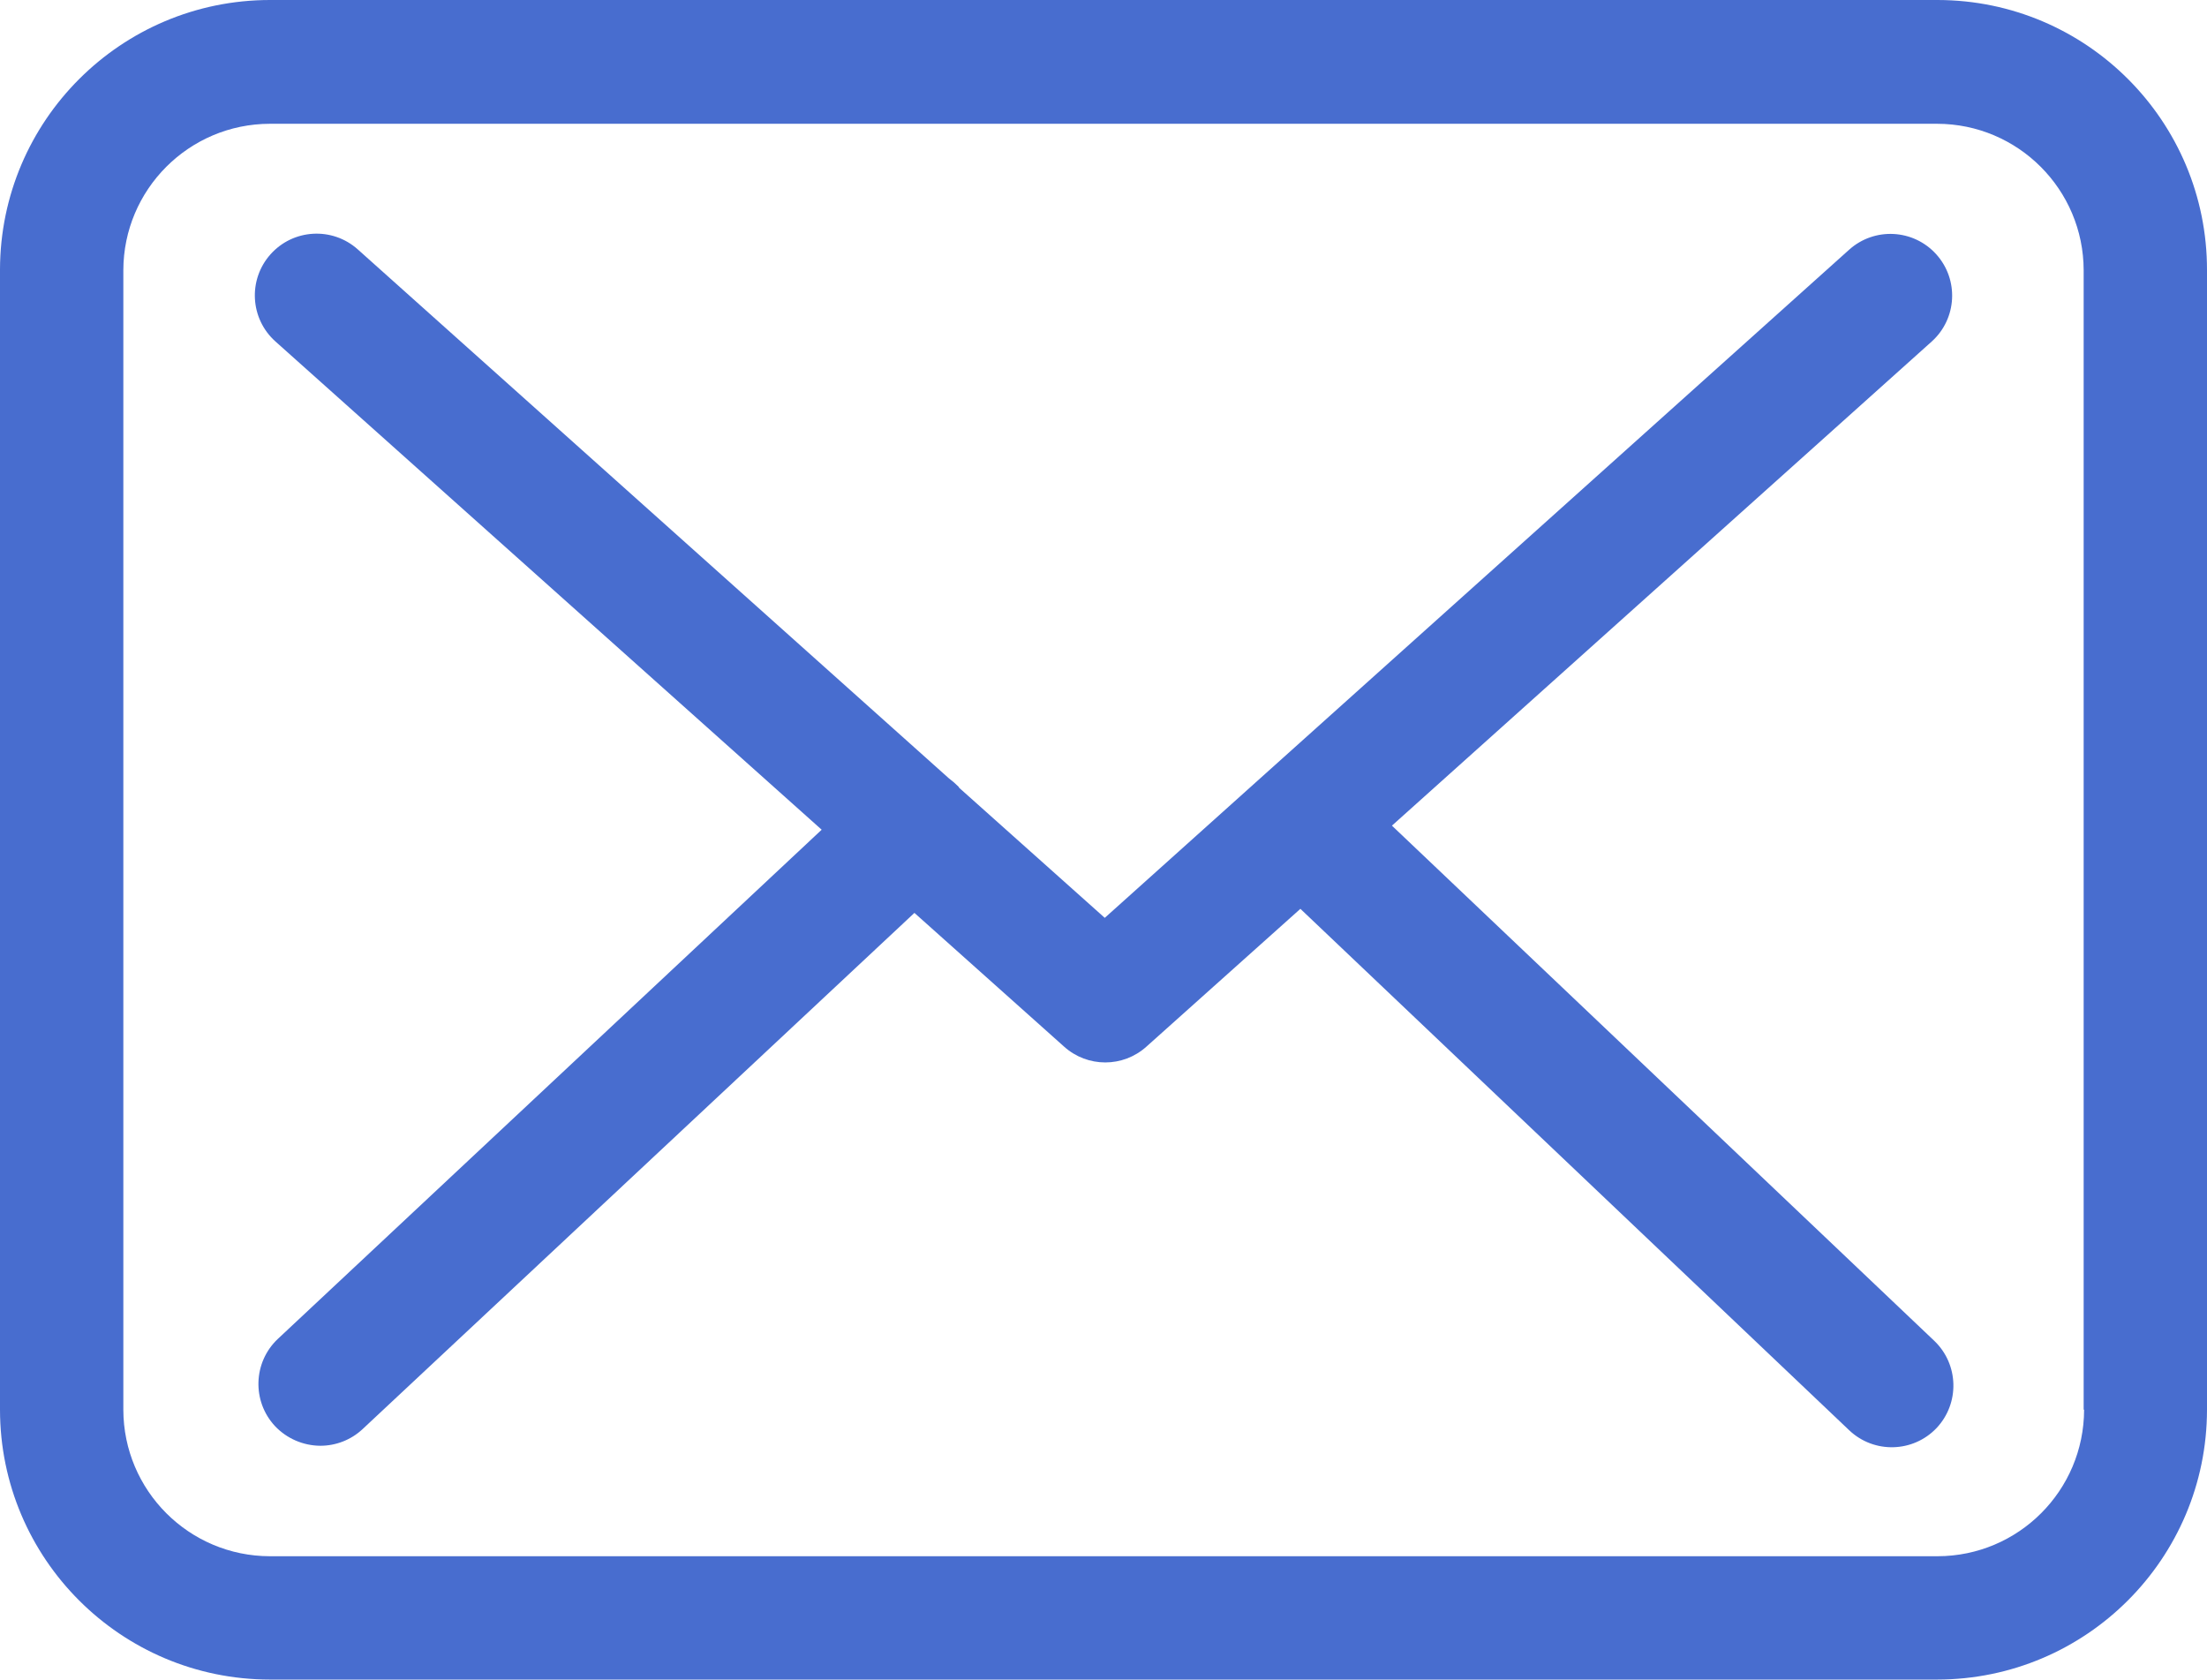
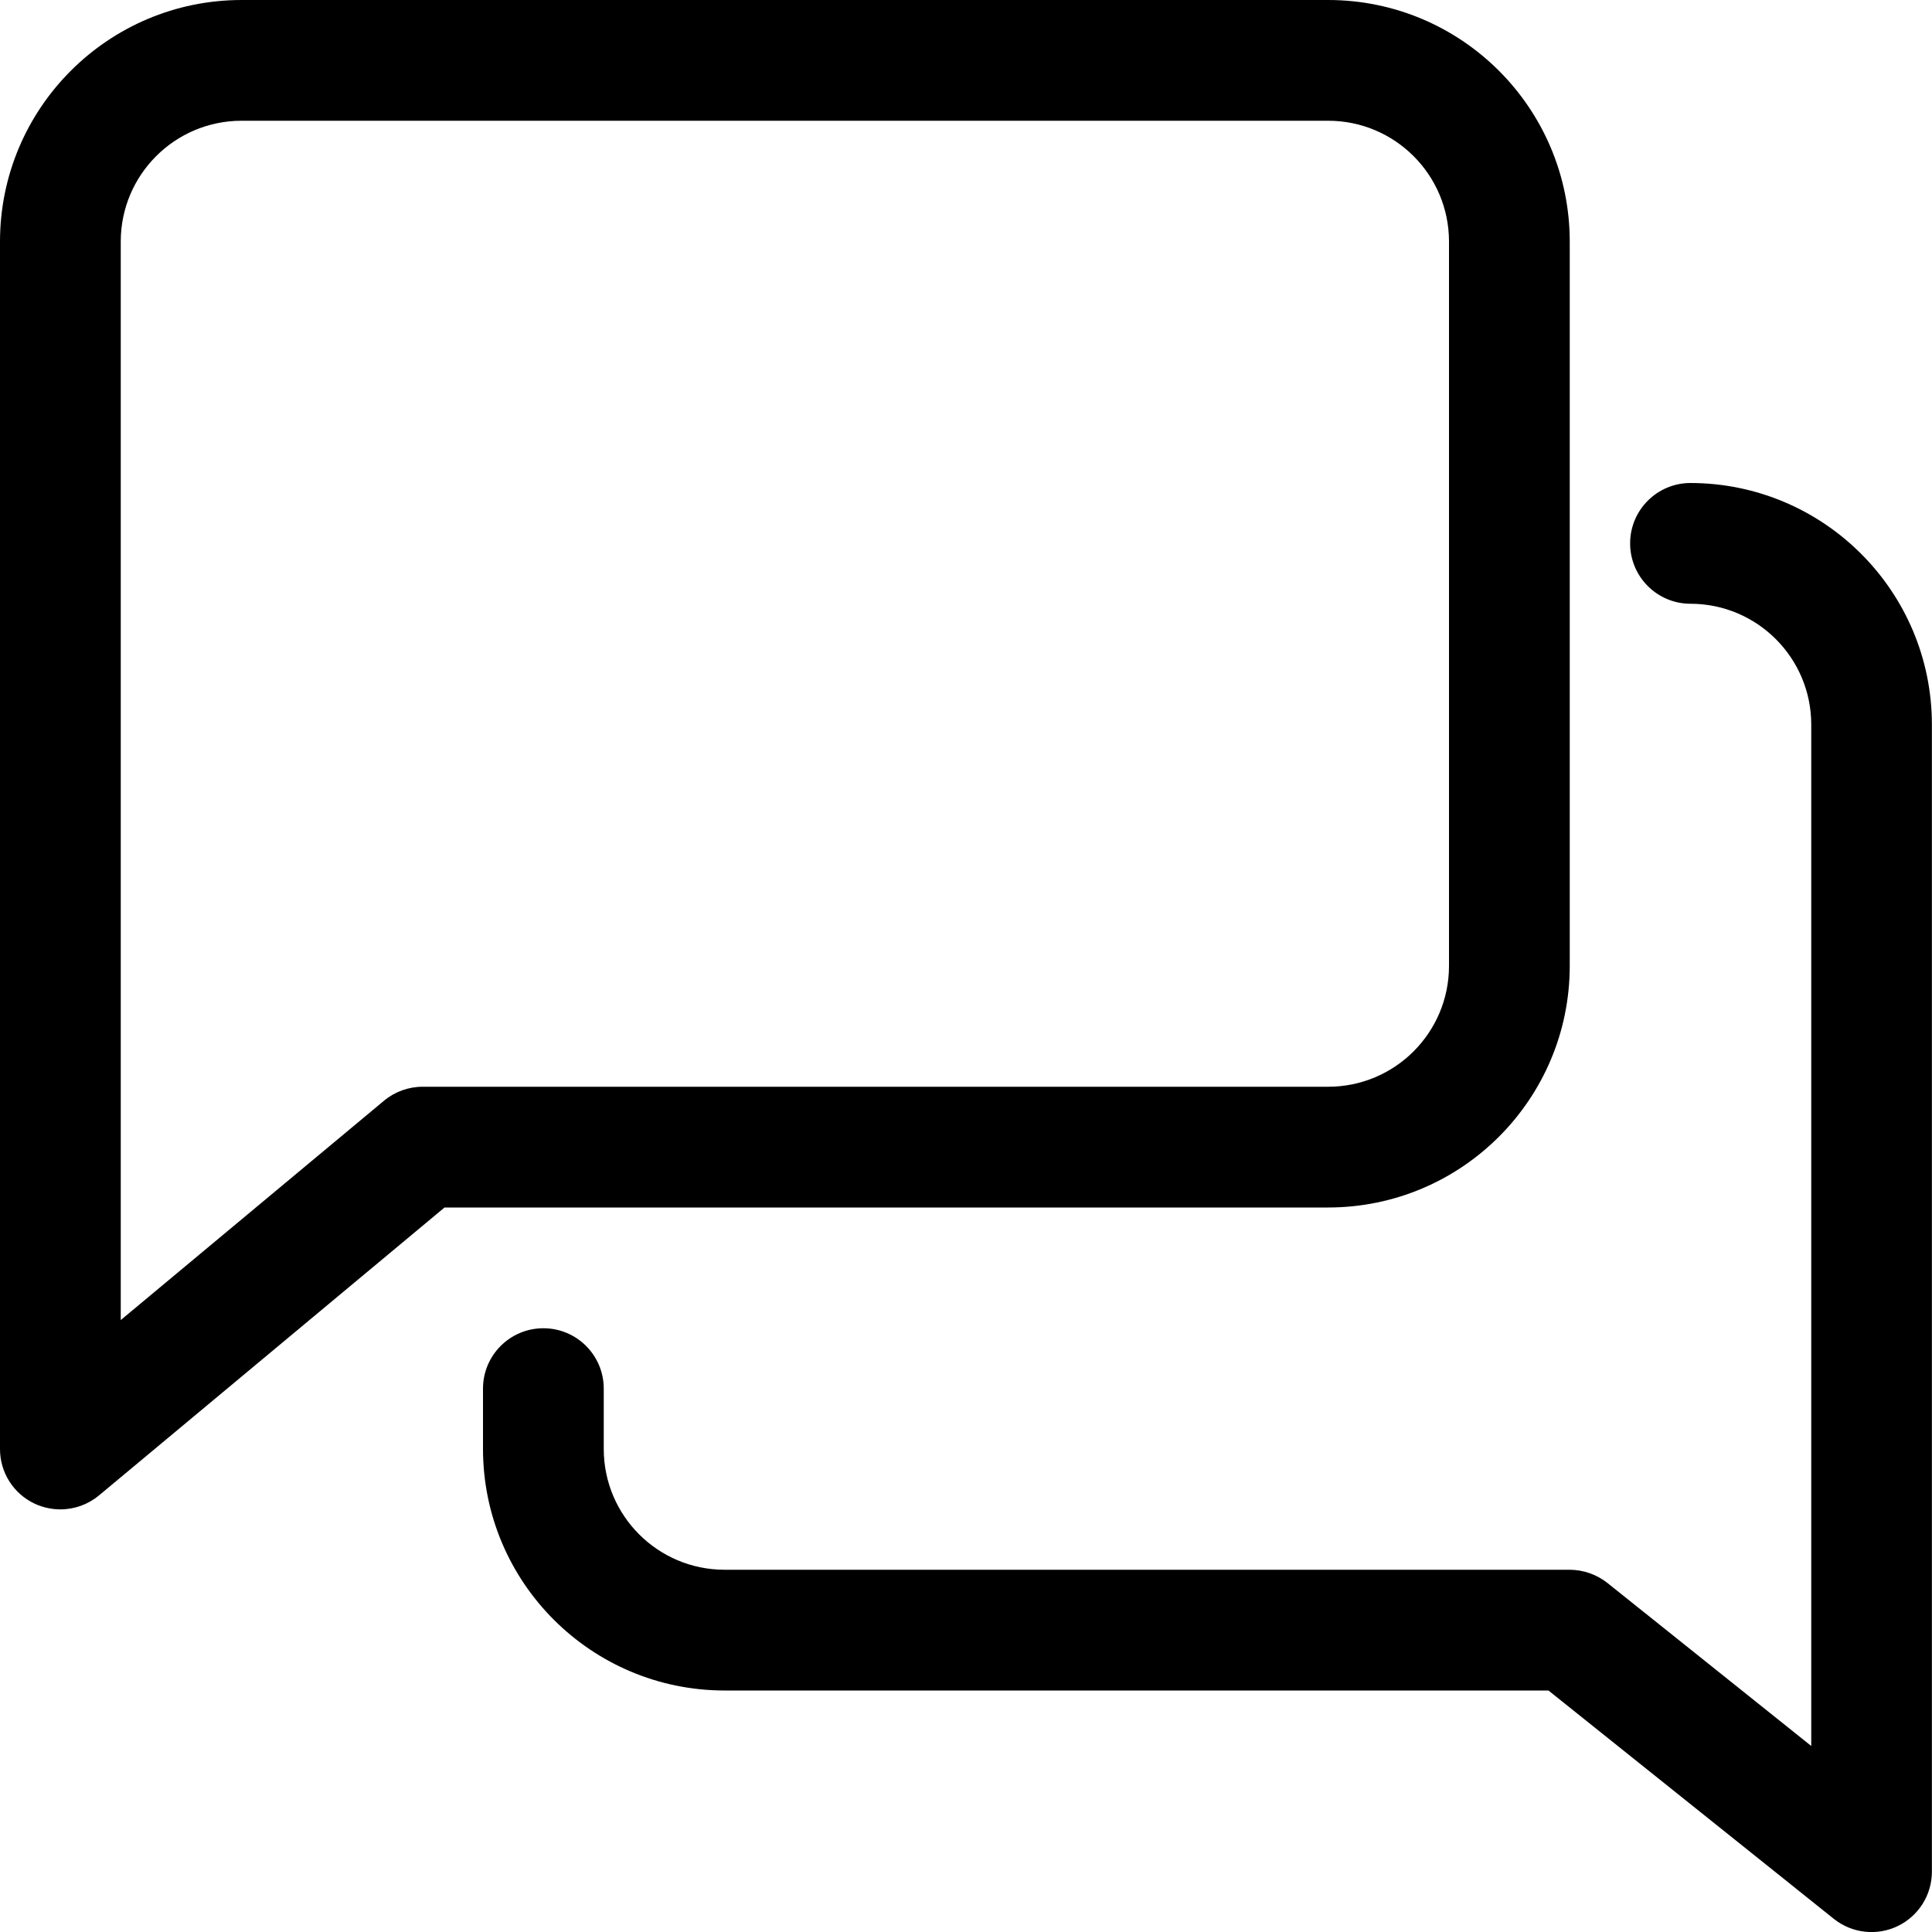
- <svg xmlns="http://www.w3.org/2000/svg" id="envelope" width="20.059" height="15.265" viewBox="0 0 20.059 15.265">
-   <g id="Group_23" data-name="Group 23" transform="translate(0 0)">
-     <path id="Path_25" data-name="Path 25" d="M17.61,57.75H2.453A2.455,2.455,0,0,0,0,60.2V70.562a2.455,2.455,0,0,0,2.453,2.453H17.606a2.455,2.455,0,0,0,2.453-2.453V60.207A2.452,2.452,0,0,0,17.61,57.75Zm1.332,12.812a1.334,1.334,0,0,1-1.332,1.332H2.453a1.334,1.334,0,0,1-1.332-1.332V60.207a1.334,1.334,0,0,1,1.332-1.332H17.606a1.334,1.334,0,0,1,1.332,1.332V70.562Z" transform="translate(0 -57.75)" fill="#486dcf" />
-     <path id="Path_26" data-name="Path 26" d="M66.089,114.283l4.906-4.4a.561.561,0,0,0-.751-.834l-6.765,6.072-1.32-1.179s-.008-.008-.008-.012a.829.829,0,0,0-.091-.079l-5.371-4.806a.561.561,0,1,0-.747.838l4.964,4.437-4.943,4.628a.563.563,0,0,0-.025.793.573.573,0,0,0,.411.178.562.562,0,0,0,.382-.149l5.018-4.694,1.361,1.216a.559.559,0,0,0,.747,0l1.4-1.253,4.989,4.74a.562.562,0,0,0,.793-.021.563.563,0,0,0-.021-.793Z" transform="translate(-53.438 -106.779)" fill="#486dcf" />
+ <svg xmlns="http://www.w3.org/2000/svg" id="msg" width="18.88" height="18.88" viewBox="0 0 18.88 18.88">
+   <g id="Group_2289" data-name="Group 2289">
+     <g id="Group_2288" data-name="Group 2288">
+       <path id="Path_899" data-name="Path 899" d="M12.98,0H2.36A2.362,2.362,0,0,0,0,2.36v11.8a.589.589,0,0,0,.34.535.6.6,0,0,0,.25.055.59.59,0,0,0,.378-.137L4.344,11.8H12.98a2.362,2.362,0,0,0,2.36-2.36V2.36A2.362,2.362,0,0,0,12.98,0Zm1.18,9.44a1.181,1.181,0,0,1-1.18,1.18H4.13a.589.589,0,0,0-.378.137L1.18,12.9V2.36A1.181,1.181,0,0,1,2.36,1.18H12.98a1.181,1.181,0,0,1,1.18,1.18Z" />
+     </g>
+   </g>
+   <g id="Group_2291" data-name="Group 2291" transform="translate(4.72 4.72)">
+     <g id="Group_2290" data-name="Group 2290">
+       <path id="Path_900" data-name="Path 900" d="M139.8,128a.59.59,0,1,0,0,1.18,1.181,1.181,0,0,1,1.18,1.18v9.982l-1.992-1.593a.6.6,0,0,0-.368-.129h-8.26a1.181,1.181,0,0,1-1.18-1.18v-.59a.59.59,0,1,0-1.18,0v.59a2.362,2.362,0,0,0,2.36,2.36h8.052l2.788,2.231a.59.59,0,0,0,.959-.461V130.36A2.362,2.362,0,0,0,139.8,128Z" transform="translate(-128 -128)" />
+     </g>
  </g>
</svg>
